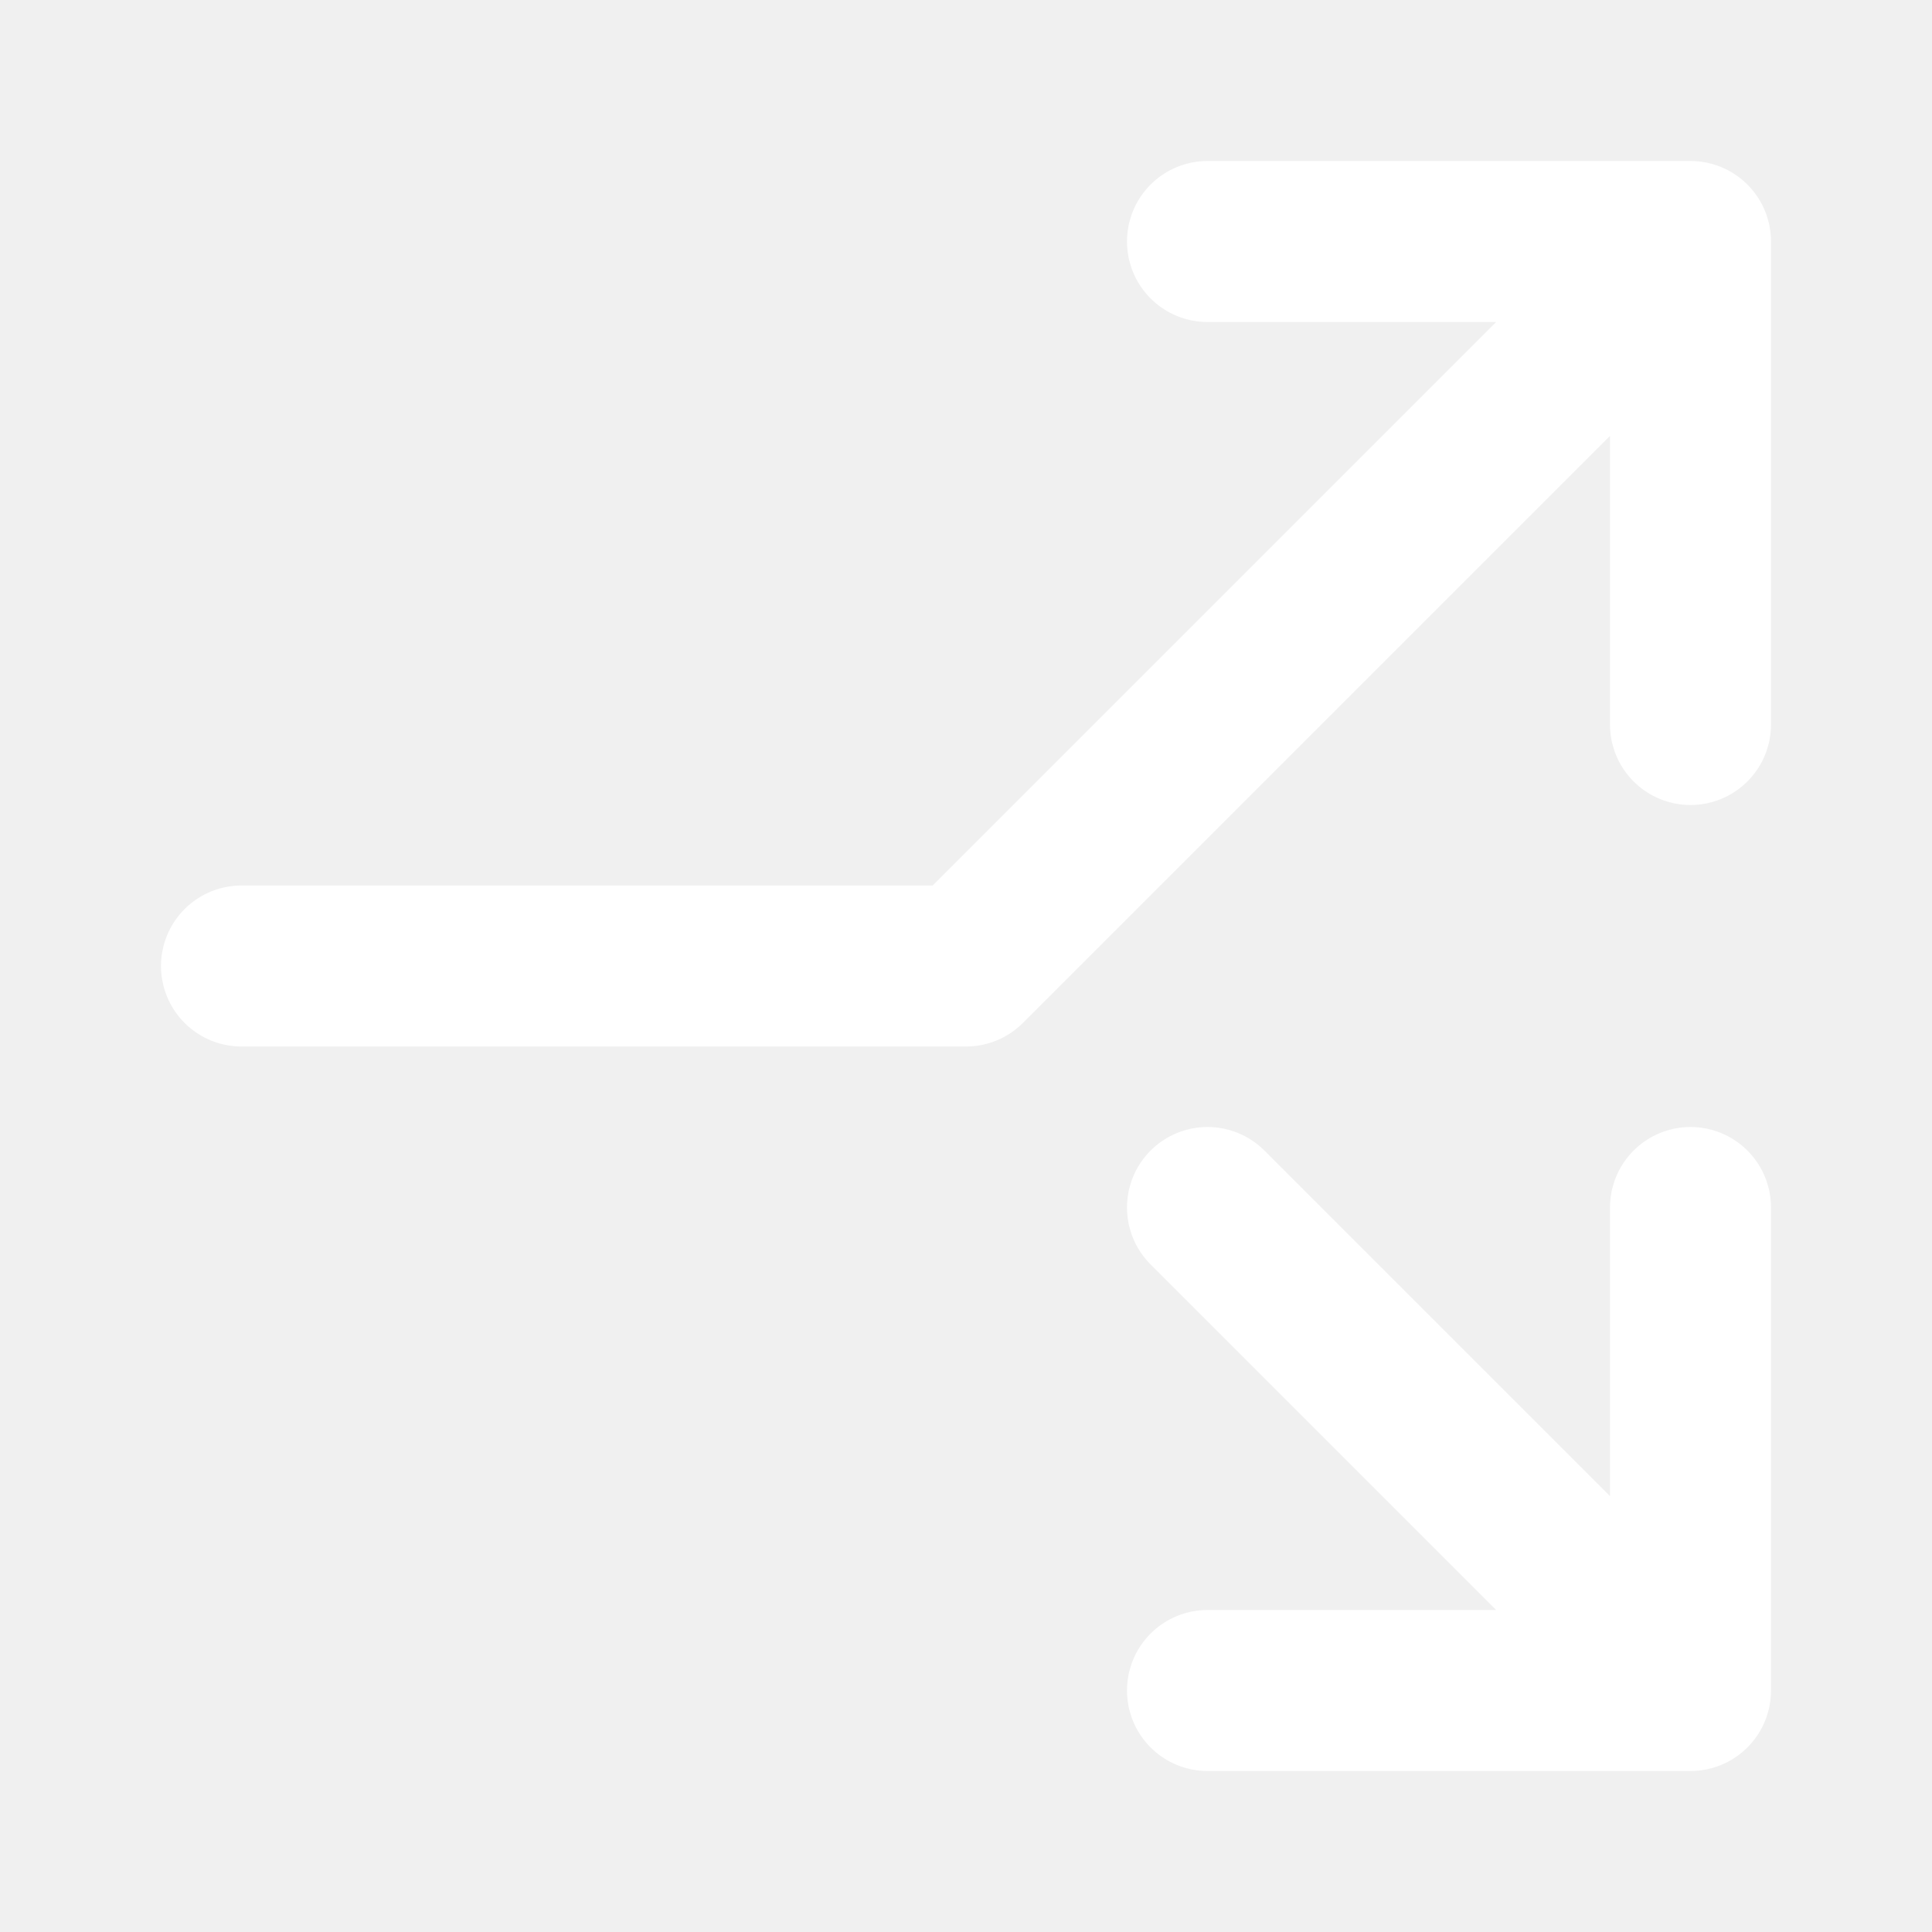
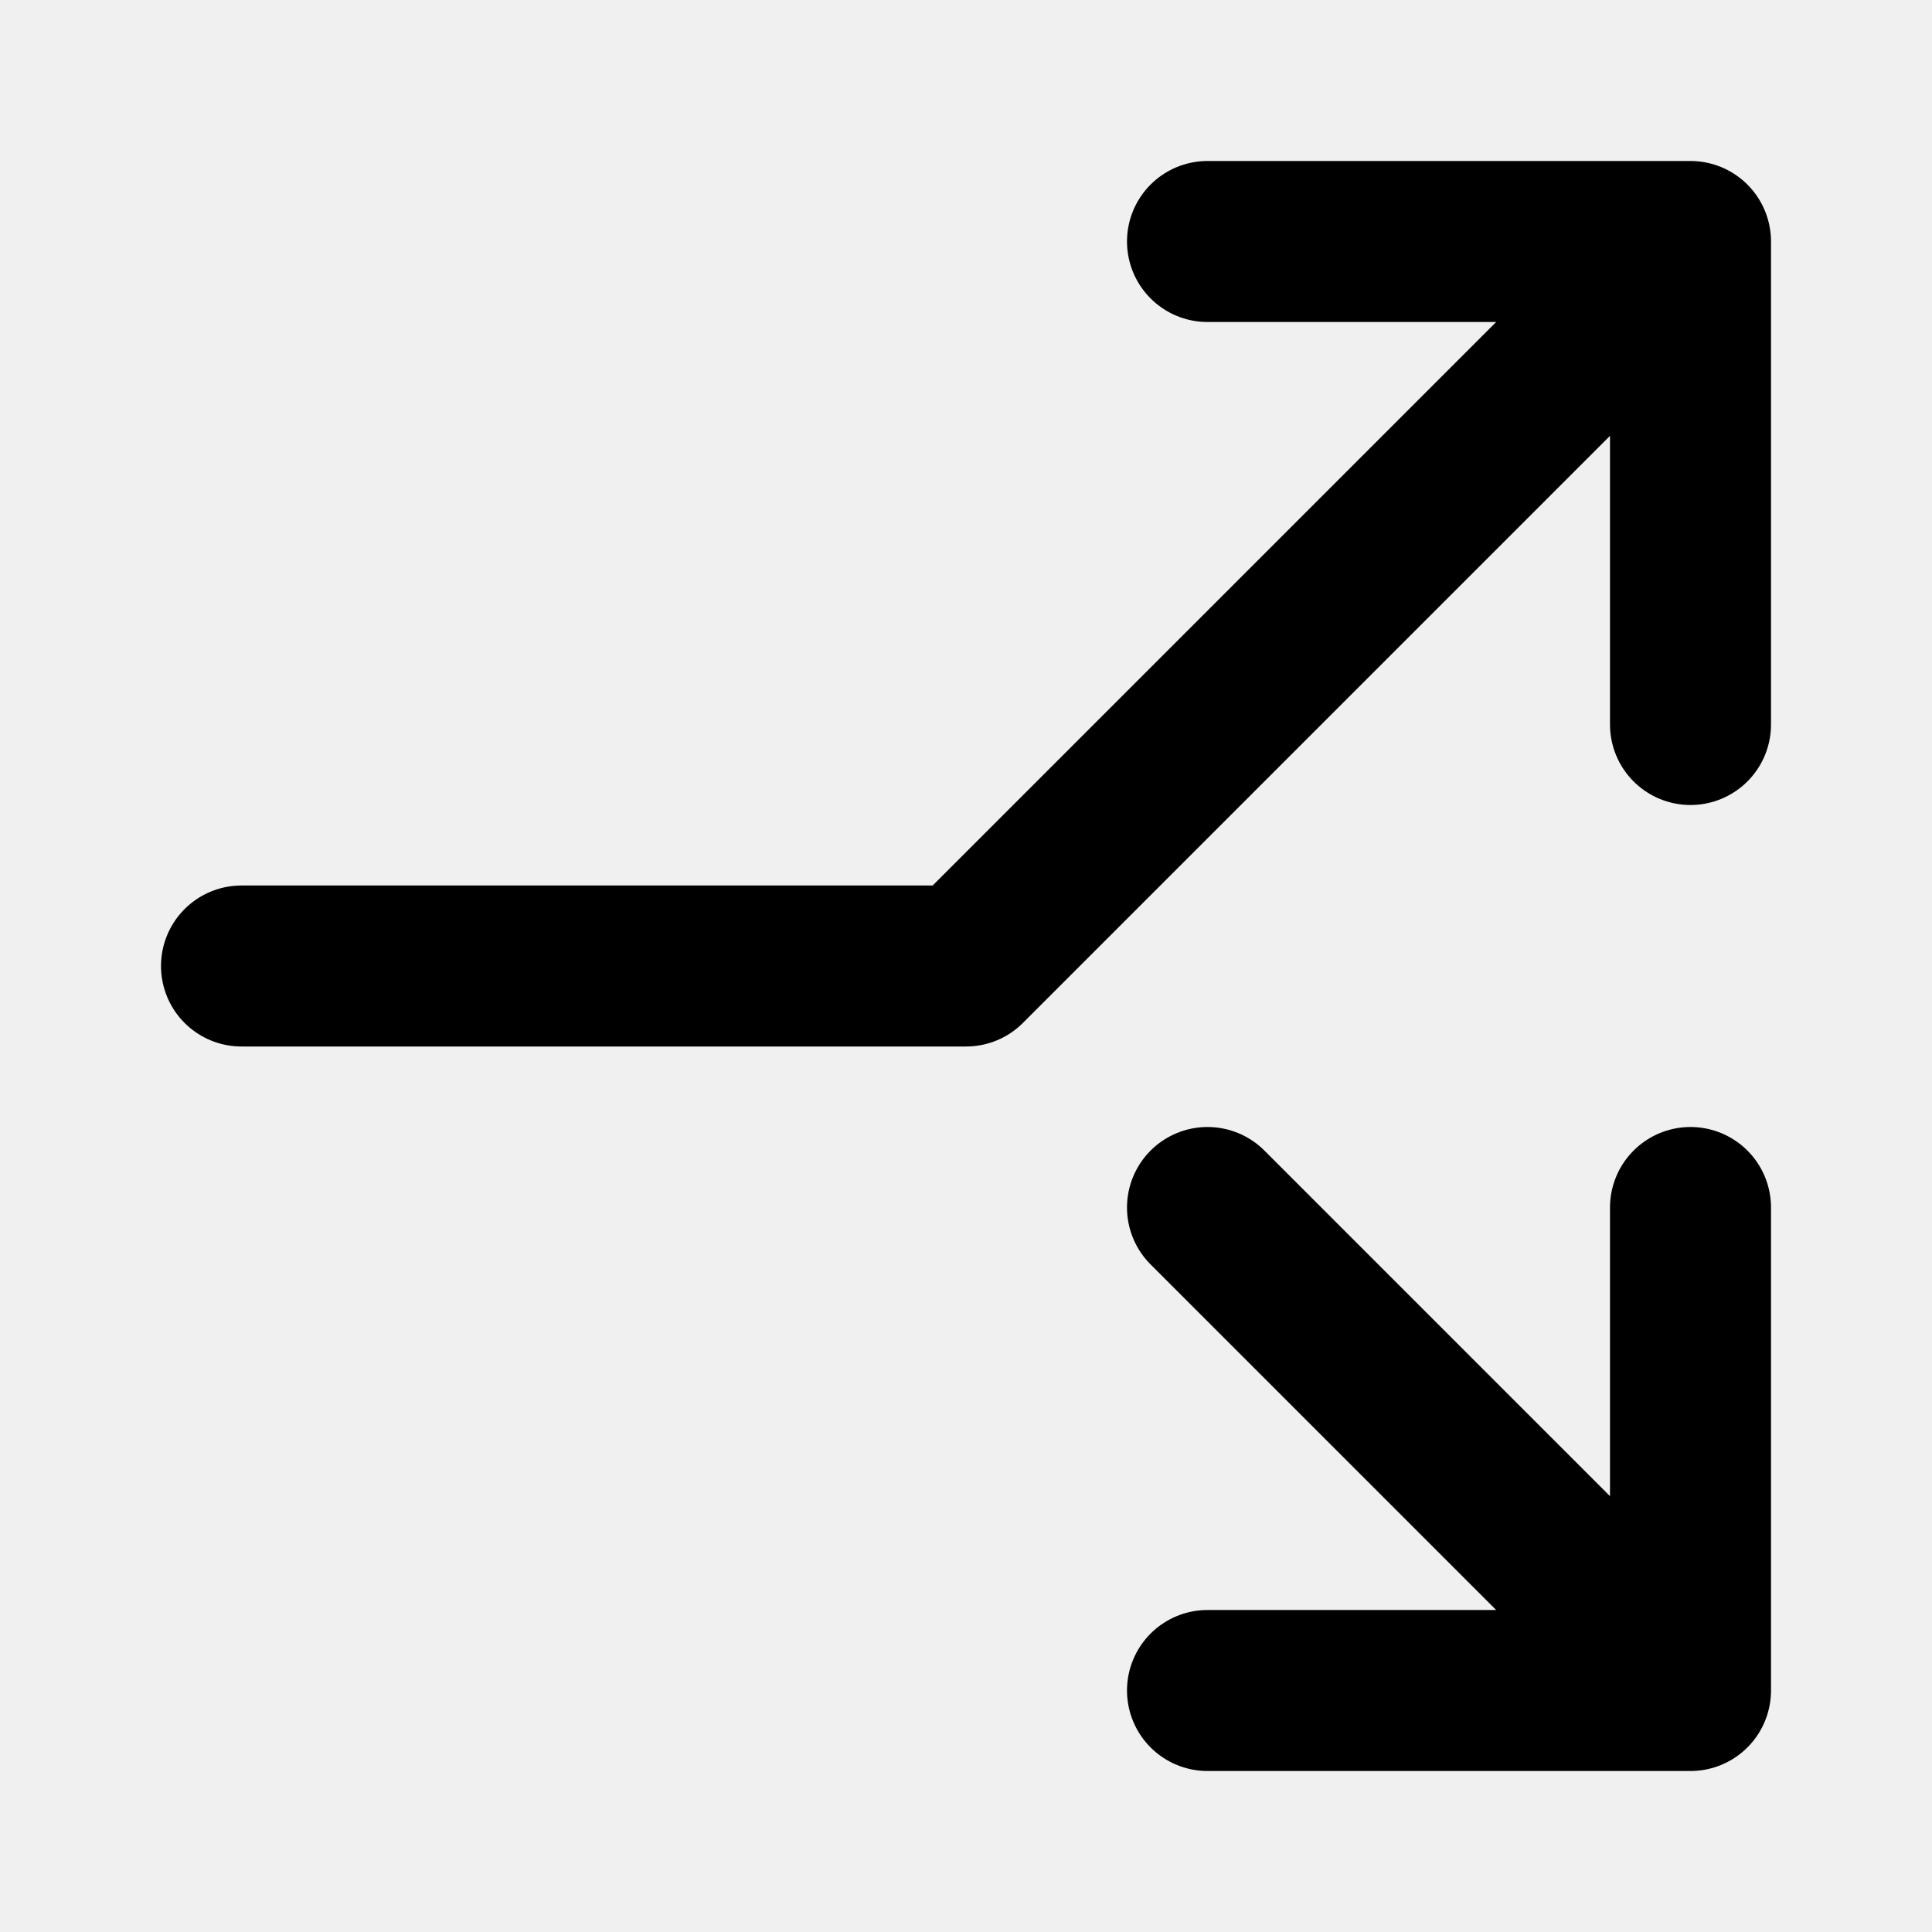
- <svg xmlns="http://www.w3.org/2000/svg" viewBox="0 0 24 24" fill="none">
-   <path d="M21 3L15 9L12 12H3M15 3H21H15ZM21 3V9V3Z" stroke="white" stroke-width="2" stroke-linecap="round" stroke-linejoin="round" />
-   <path d="M21 21L15 15M15 21H21H15ZM21 21V15V21Z" stroke="white" stroke-width="2" stroke-linecap="round" stroke-linejoin="round" />
+ <svg xmlns="http://www.w3.org/2000/svg" viewBox="0 0 24 24" fill="none" stroke="currentColor">
+   <path d="M21 3L15 9L12 12H3M15 3H21H15ZM21 3V9V3Z" stroke-width="2" stroke-linecap="round" stroke-linejoin="round" />
+   <path d="M21 21L15 15M15 21H21H15ZM21 21V15V21Z" stroke-width="2" stroke-linecap="round" stroke-linejoin="round" />
</svg>
